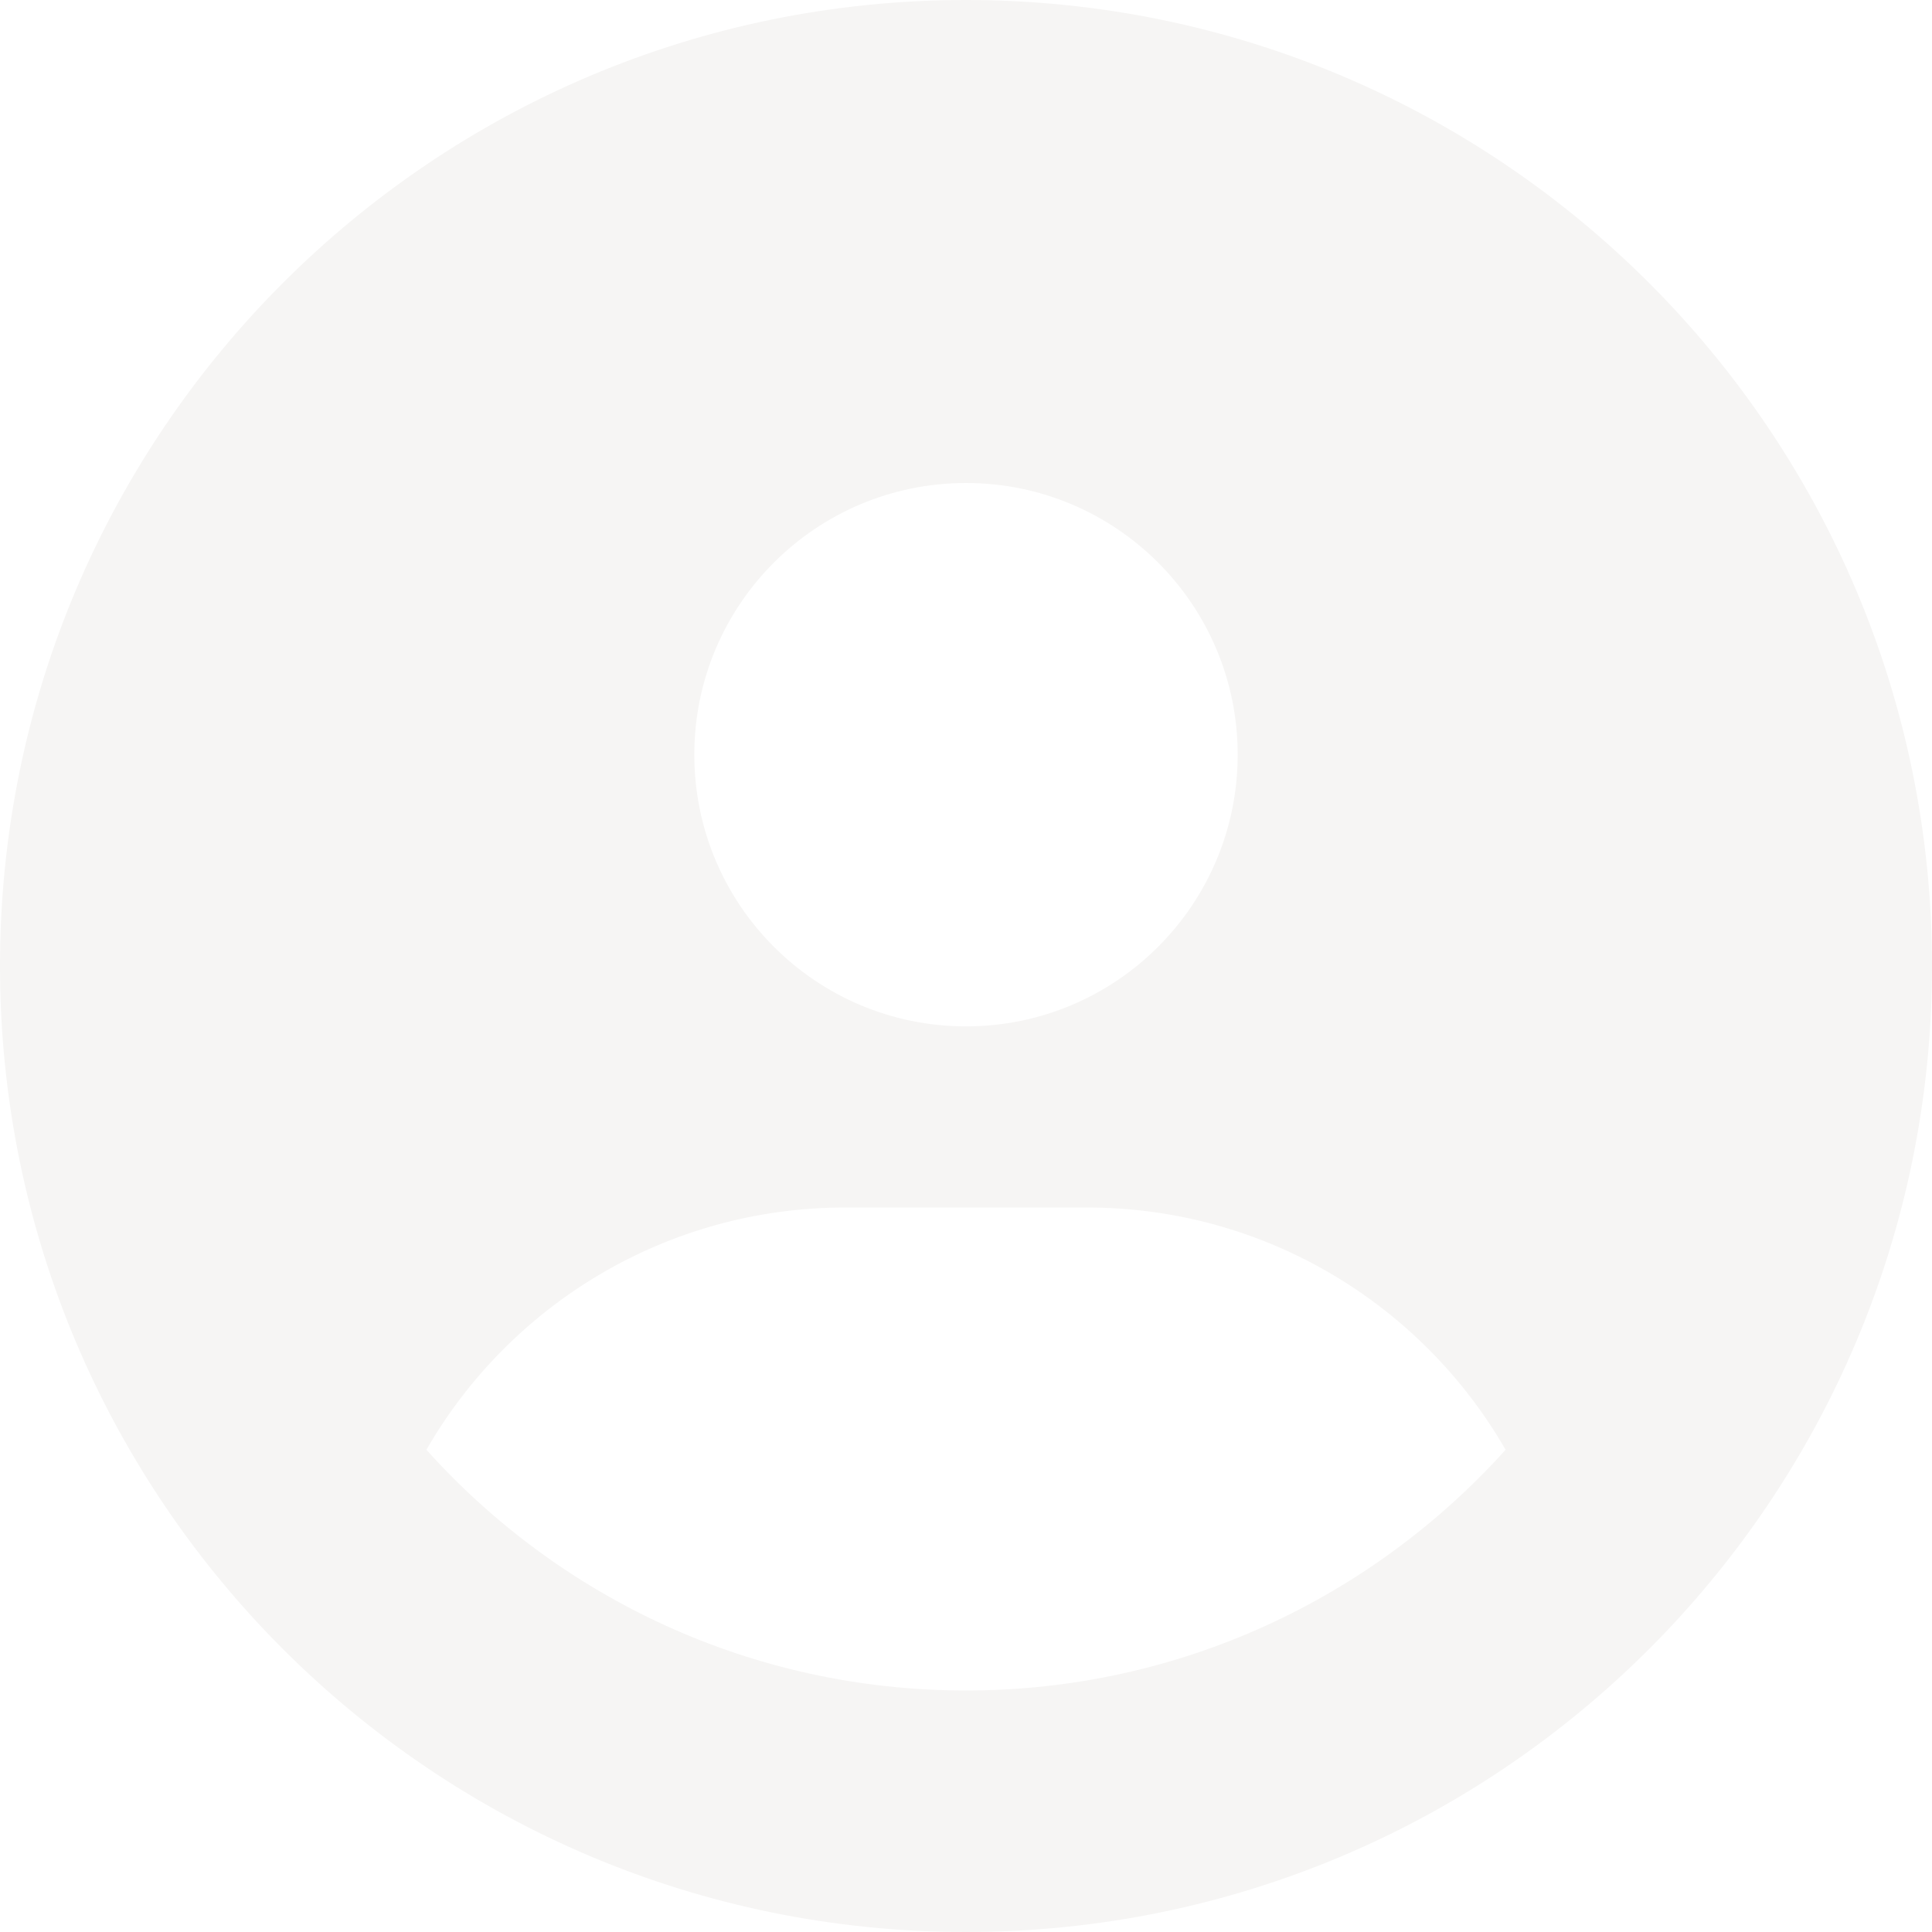
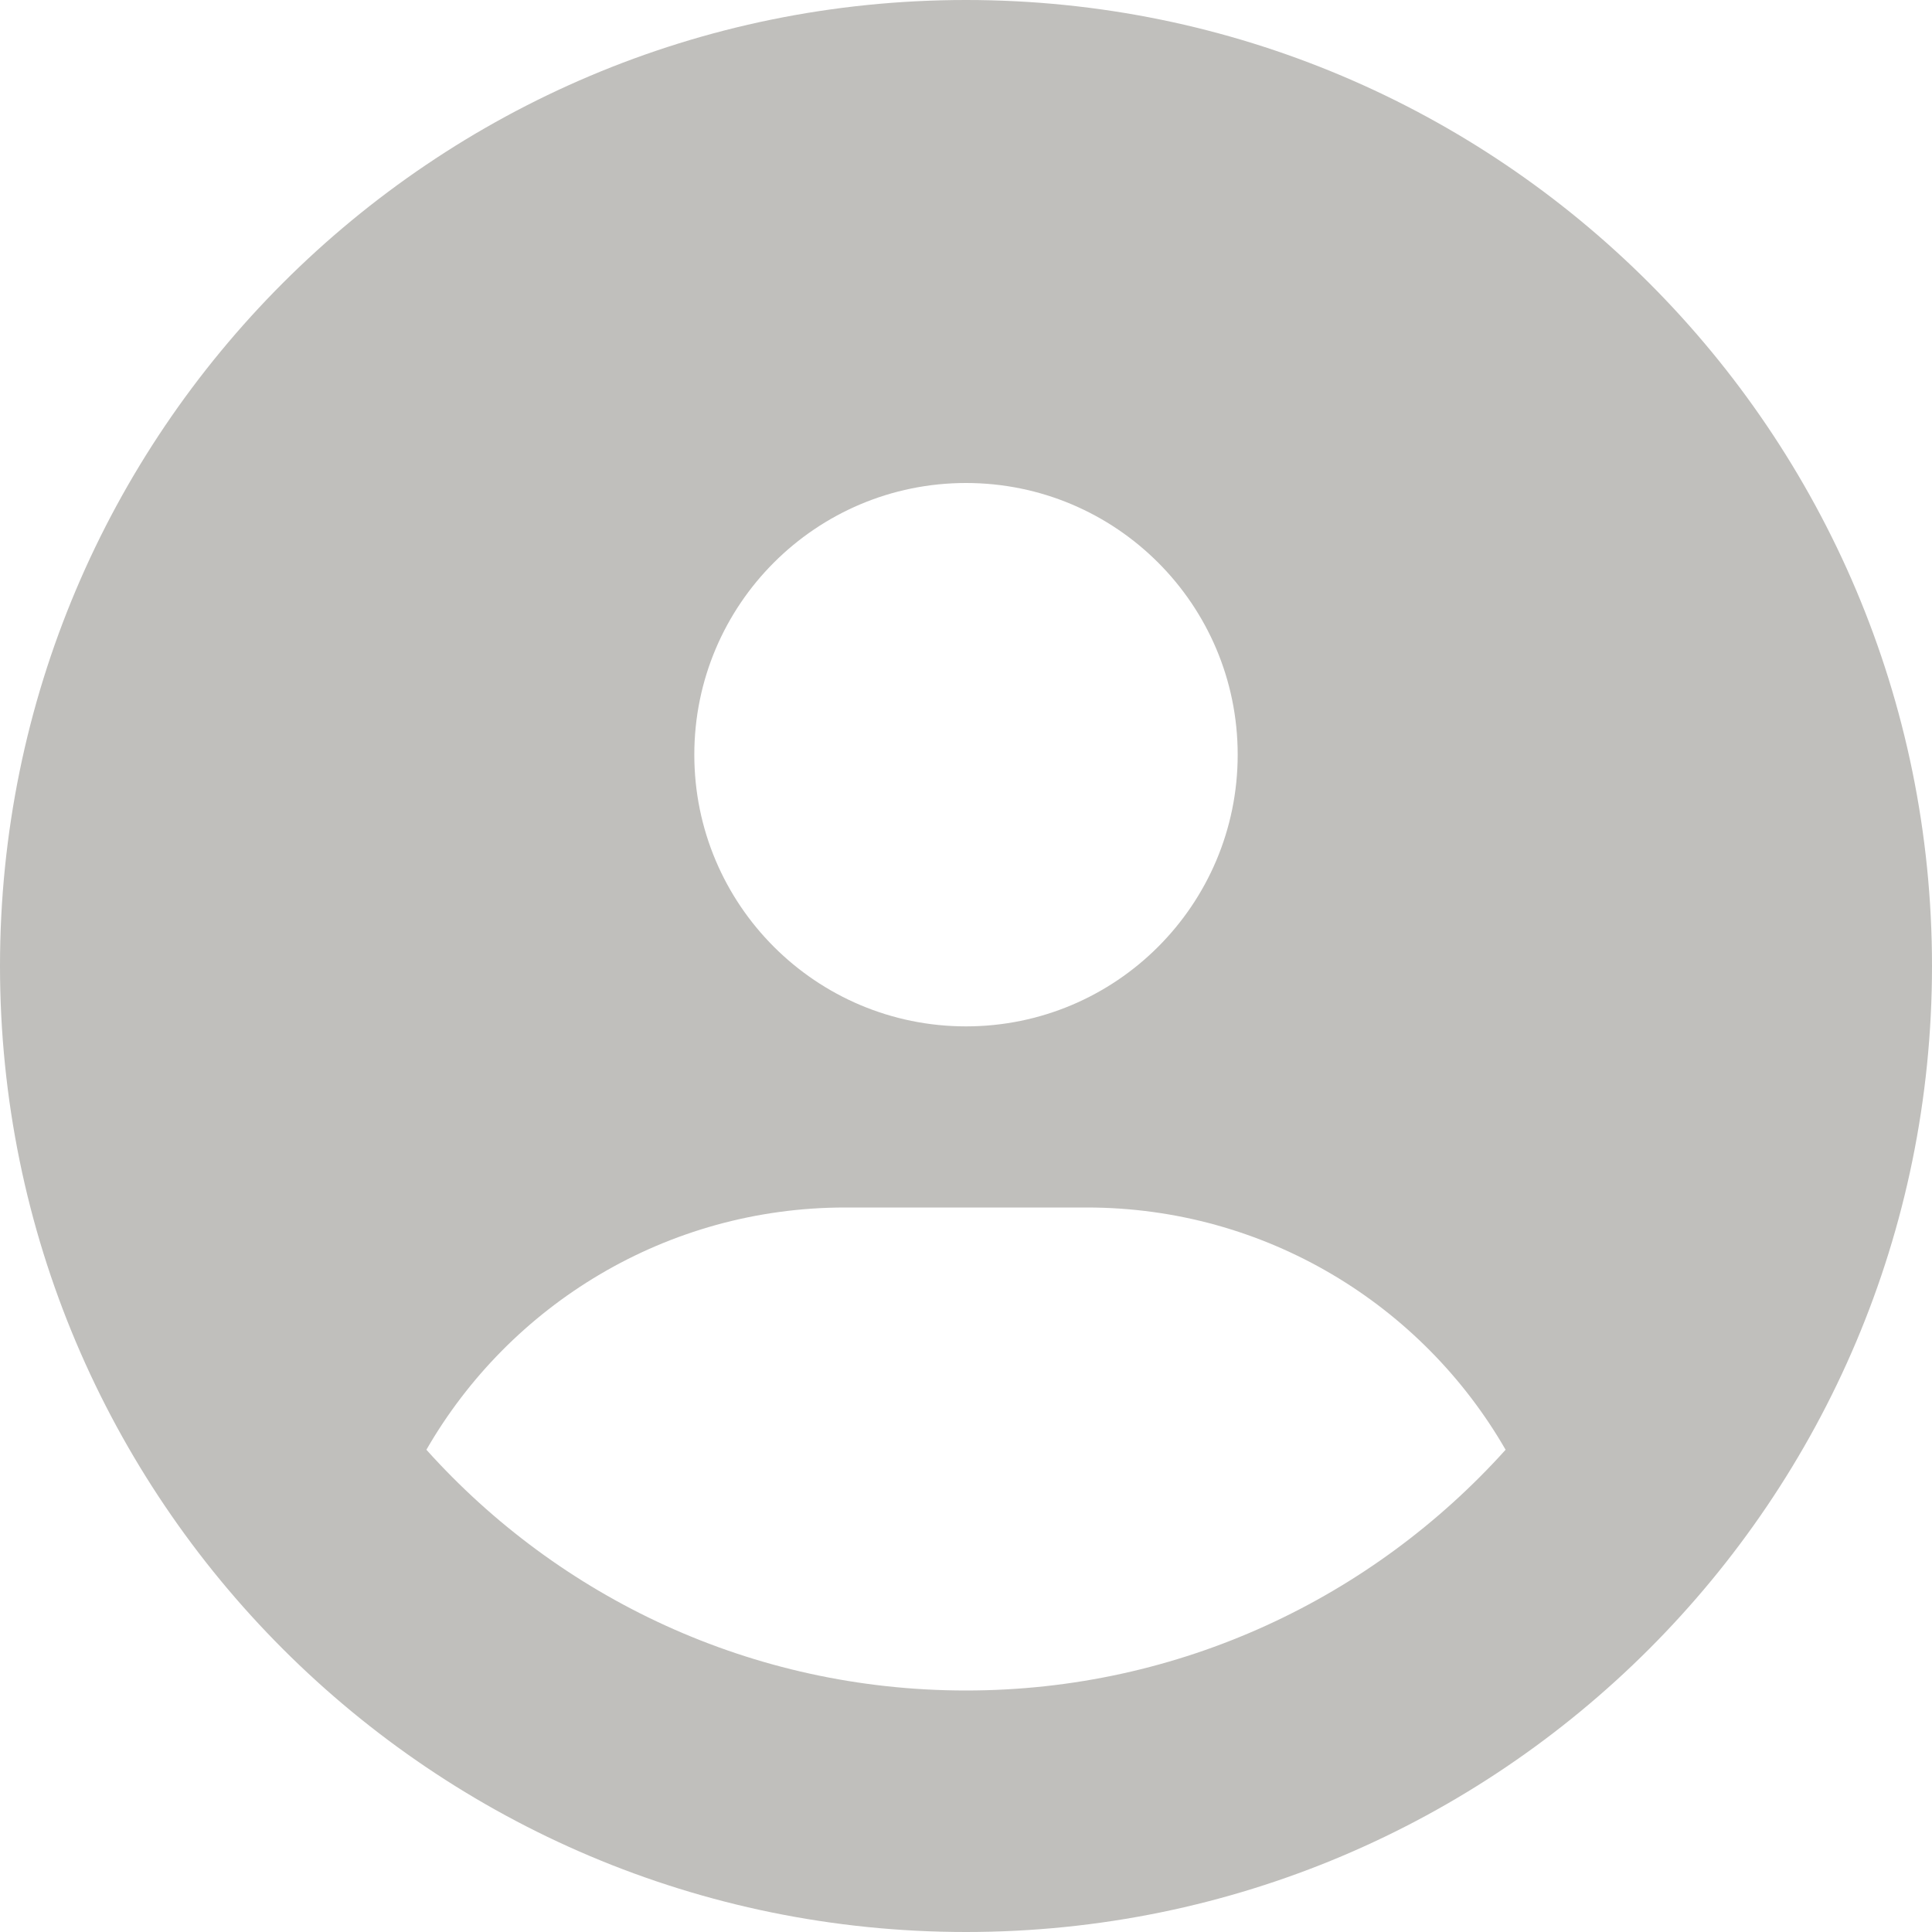
<svg xmlns="http://www.w3.org/2000/svg" viewBox="0 0 512 512">
-   <path fill="#f6f5f4" d="M399 384.2C376.9 345.8 335.4 320 288 320l-64 0c-47.4 0-88.9 25.8-111 64.2c35.2 39.2 86.2 63.8 143 63.8s107.8-24.7 143-63.8zM0 256a256 256 0 1 1 512 0A256 256 0 1 1 0 256zm256 16a72 72 0 1 0 0-144 72 72 0 1 0 0 144z" />
+   <path fill="#c0bfbc" d="M399 384.2C376.9 345.8 335.4 320 288 320l-64 0c-47.4 0-88.9 25.8-111 64.2c35.2 39.2 86.2 63.8 143 63.8s107.8-24.7 143-63.8zM0 256a256 256 0 1 1 512 0A256 256 0 1 1 0 256zm256 16a72 72 0 1 0 0-144 72 72 0 1 0 0 144z" />
</svg>
